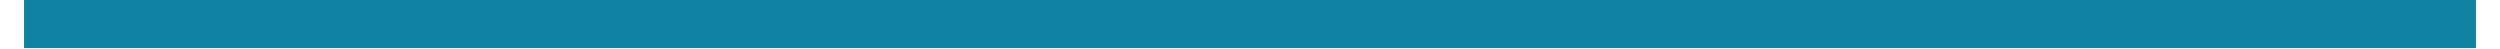
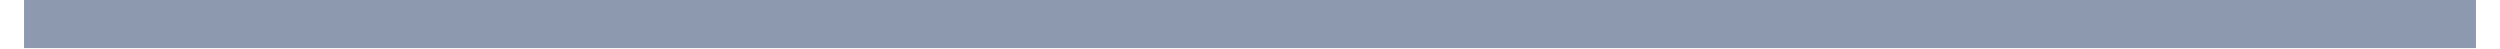
<svg xmlns="http://www.w3.org/2000/svg" width="52px" height="1px" viewBox="0 0 52 1" version="1.1">
  <g id="Page-1" stroke="none" stroke-width="1" fill="none" fill-rule="evenodd" stroke-linecap="square">
-     <g id="Homepage-03" transform="translate(-643, -1166)" stroke="#1282A2">
+     <g id="Homepage-03" transform="translate(-643, -1166)" stroke="#8D99AE">
      <g id="ABOUT" transform="translate(0, 735)">
        <g id="Txt" transform="translate(643, 114)">
          <g id="fb" transform="translate(1, 308)">
            <line x1="1.73472348e-16" y1="9.5" x2="50" y2="9.5" id="Line-2" />
          </g>
        </g>
      </g>
    </g>
  </g>
</svg>
